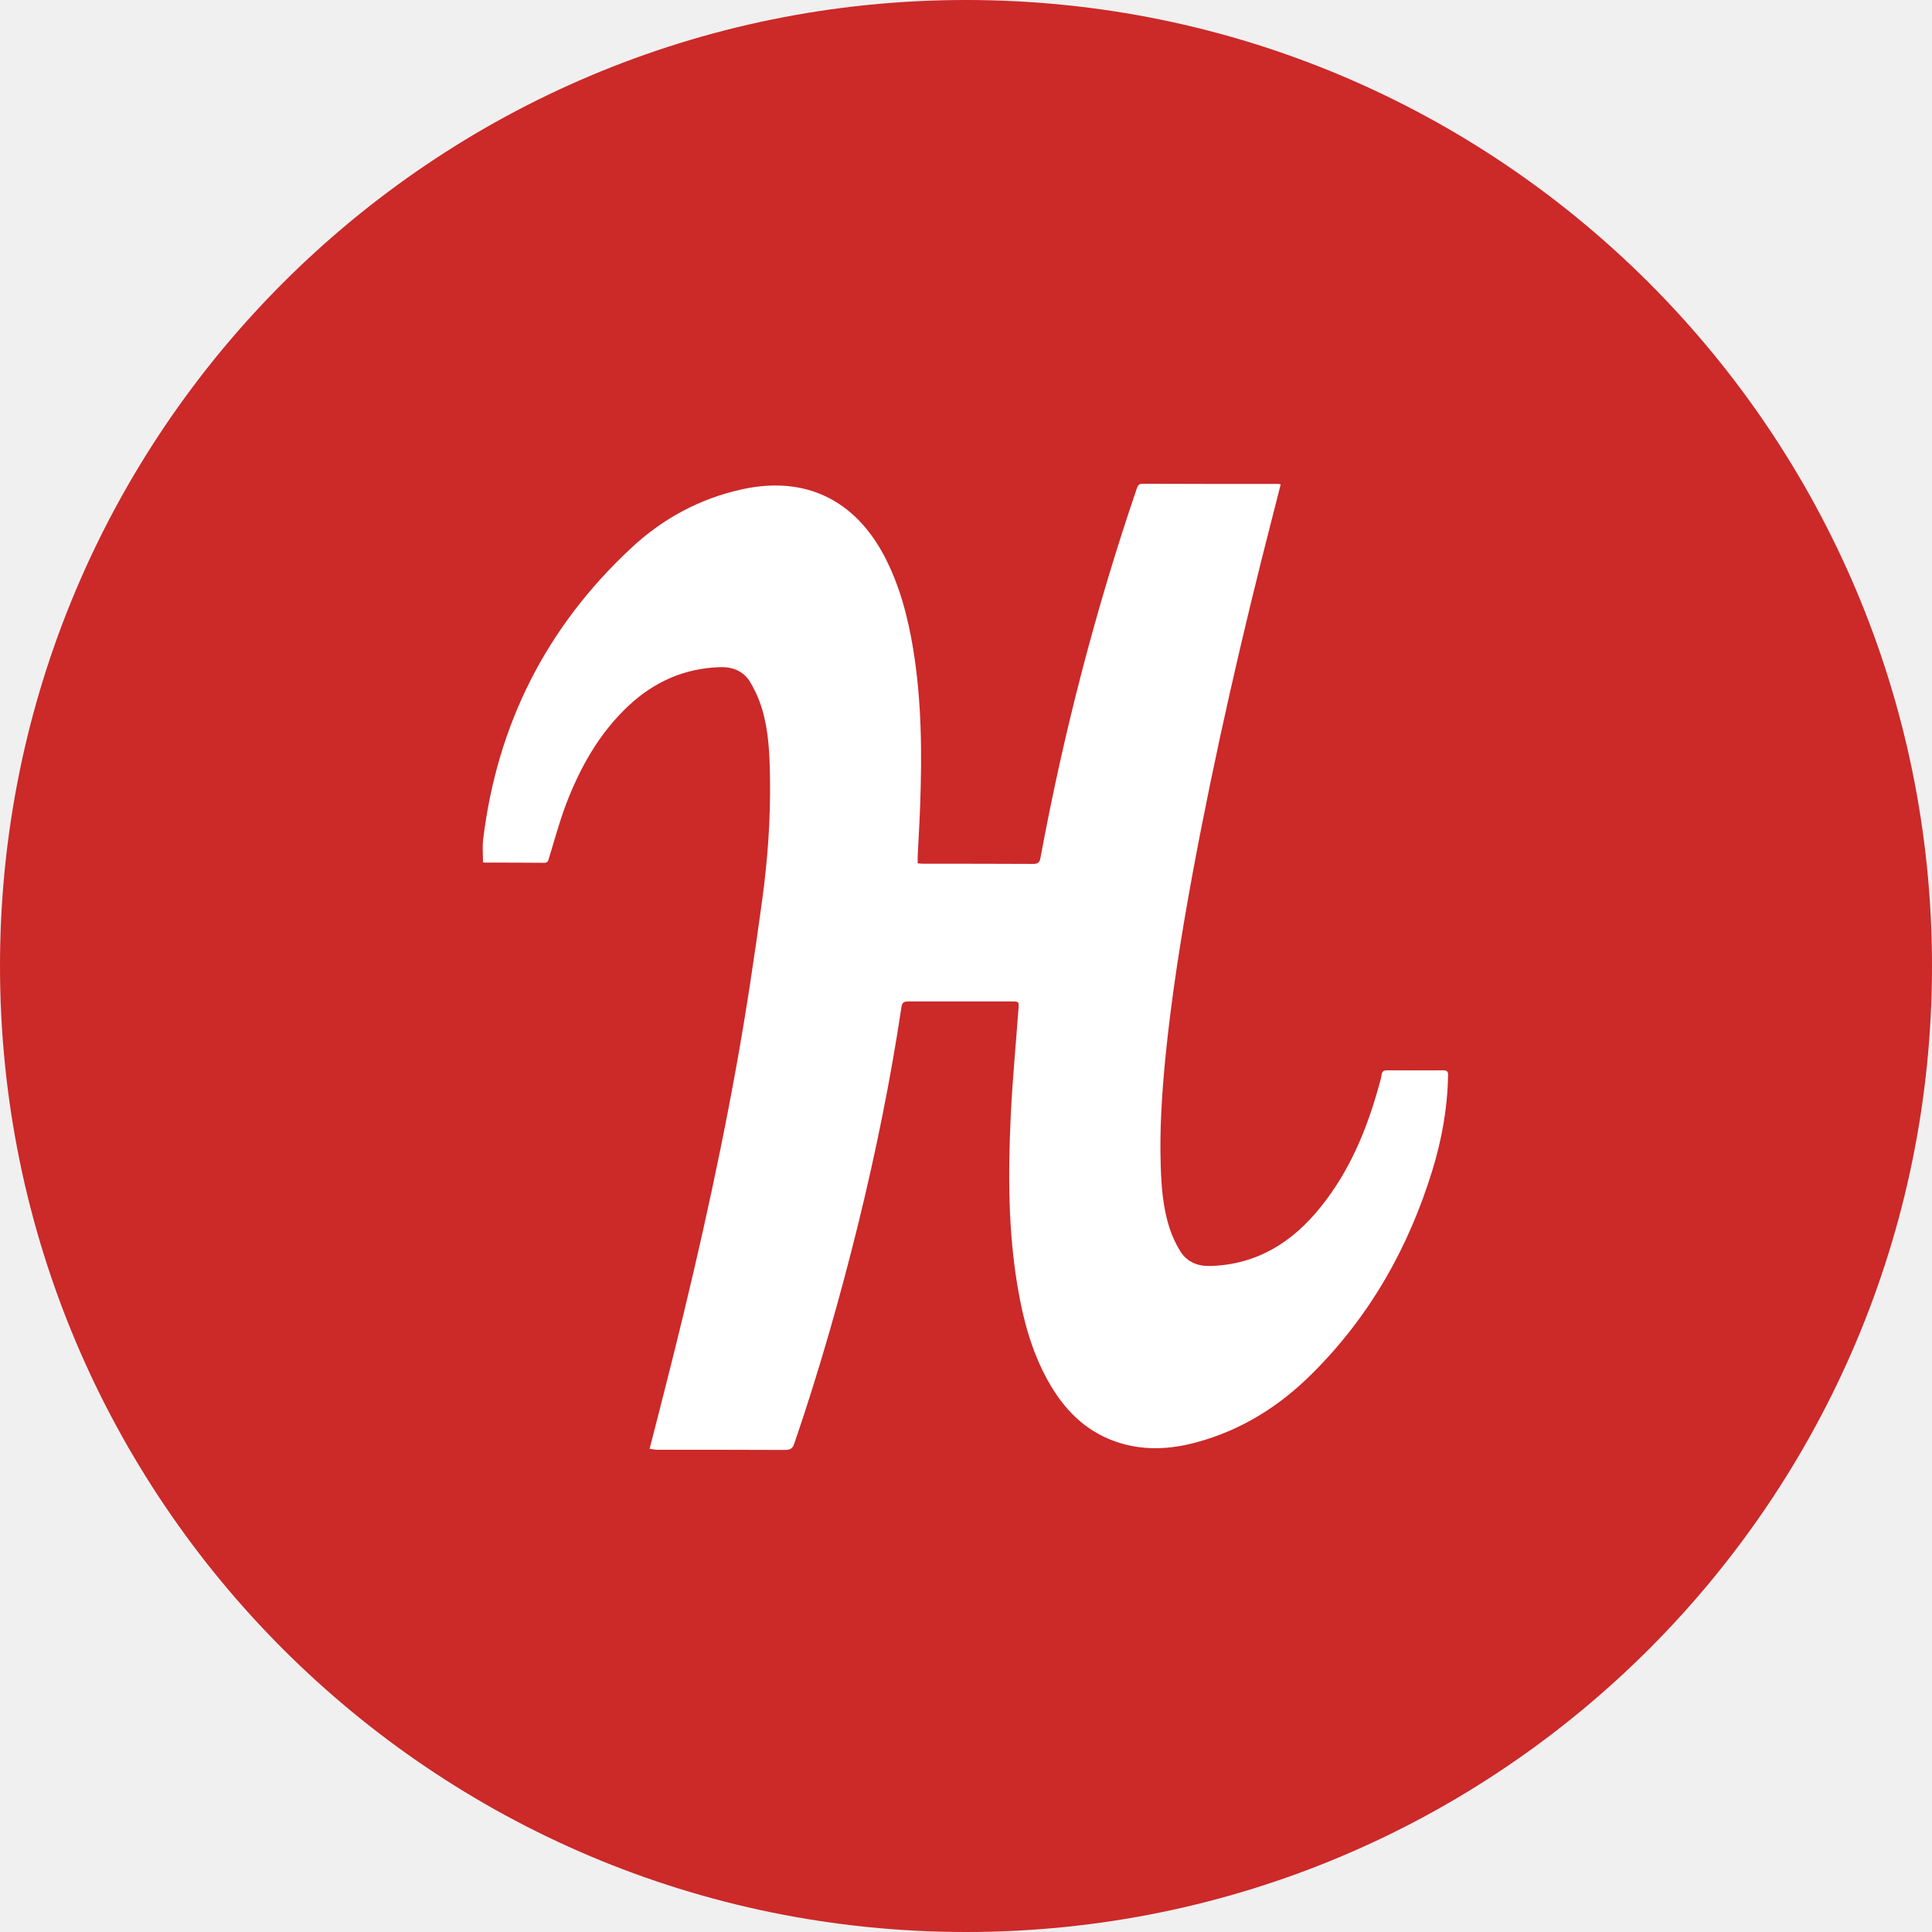
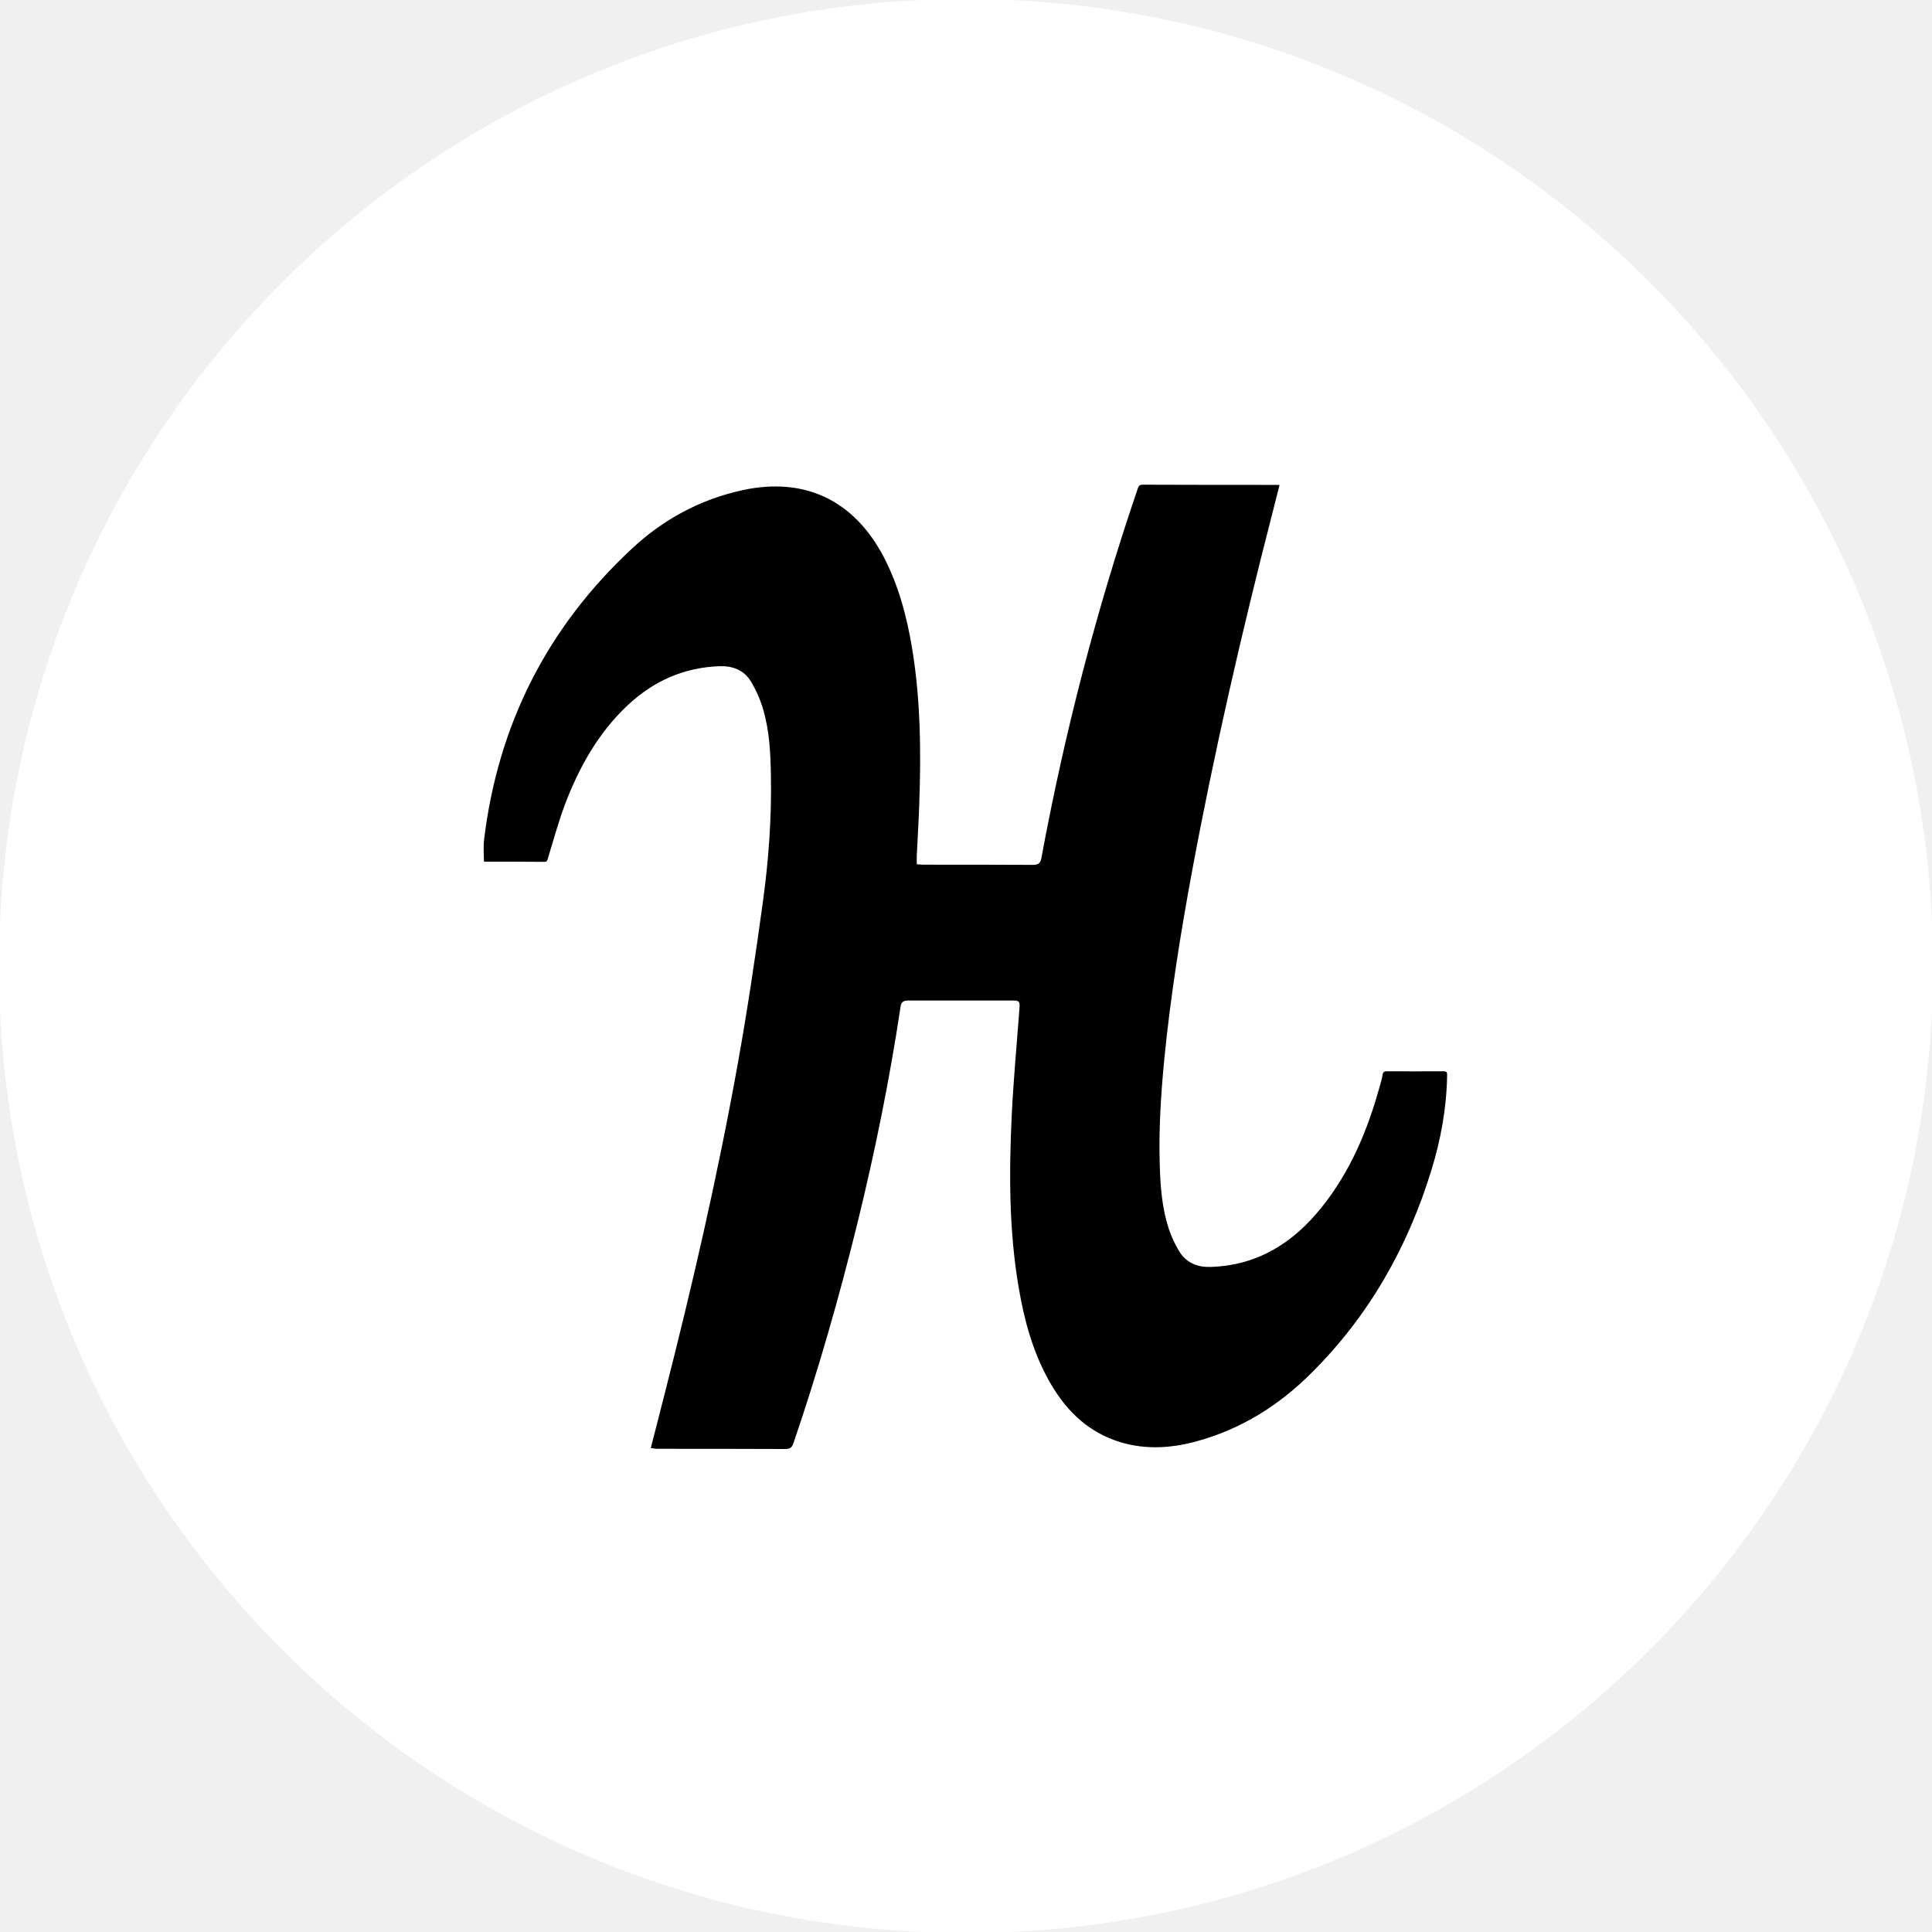
- <svg xmlns="http://www.w3.org/2000/svg" enable-background="new 0 0 1024 1024" viewBox="0 0 1024 1024">
-   <circle cx="512" cy="512" fill="#cc2929" r="512" />
-   <path d="m344.3 767.9c2.6-9.9 4.9-19.2 7.3-28.5 14.8-57.9 28.2-116 38.8-174.9 5.2-28.8 9.5-57.8 13.5-86.9 3-21.9 4.6-44 4.2-66.2-.2-11.9-.7-23.8-4.1-35.3-1.5-5.1-3.7-10.1-6.4-14.6-3.5-5.8-9.2-8.1-16-7.9-18.8.6-34.8 7.7-48.5 20.5-15.5 14.5-25.6 32.6-33.1 52.2-3.5 9.3-6.1 18.9-9 28.4-.4 1.4-.6 2.6-2.5 2.6-10.5-.1-21.1-.1-31.7-.1-.3 0-.5-.2-.8-.2 0-4.1-.4-8.2.1-12.2 7.4-60.9 33.5-112.4 78.2-154.1 16.7-15.7 36.6-26.5 59.2-31.4 33.2-7.2 59.6 5.5 75.4 35.8 8 15.4 12.3 31.9 15.1 48.9 4.5 27.5 4.7 55.2 3.7 82.9-.3 9-.9 17.9-1.3 26.9v3.8c1.2.1 2.2.2 3.3.2 19.3 0 38.6 0 58 .1 2.6 0 3.4-1 3.8-3.4 12.3-66.4 29.2-131.6 51-195.5.5-1.6 1.1-2.6 3.1-2.6 23.9.1 47.8.1 71.7.1.4 0 .7.1 1.5.2l-4.1 16.1c-16.1 62.6-30.6 125.6-42.4 189.1-6.1 33-11.4 66.1-14.7 99.5-1.8 18.7-3 37.4-2.4 56.1.3 11.3 1.2 22.7 4.7 33.5 1.4 4.3 3.4 8.5 5.8 12.4 3.6 5.5 9.1 7.8 15.8 7.6 24.7-.7 43.6-12.6 58.6-31.4 15.1-18.8 24.2-40.5 30.6-63.6.6-2.1 1.3-4.3 1.6-6.5.3-1.7 1.2-2.2 2.8-2.2 10 0 19.9.1 29.9 0 2.2 0 2.6.9 2.5 2.8-.3 17.2-3.3 33.8-8.3 50.1-12.6 41.1-33.2 77.5-63.8 107.9-17.3 17.3-37.6 30-61.4 36.4-14.4 3.9-28.9 4.5-43.2-.6-16.2-5.8-27.2-17.4-35.4-32.1-8.6-15.5-13.1-32.3-16-49.5-5.1-30-5.1-60.2-3.7-90.5.9-19 2.7-37.9 4.1-56.9.3-4.1.3-4.1-3.7-4.1-18.2 0-36.5 0-54.7 0-2.2 0-3.3.5-3.6 2.9-5.8 38.7-13.6 77-22.9 114.9-9.7 39.3-20.8 78.2-33.9 116.5-.9 2.7-2.2 3.4-5 3.4-22.7-.1-45.4-.1-68.2-.1z" fill="#fff" />
+ <svg xmlns="http://www.w3.org/2000/svg" width="800px" height="800px" viewBox="0 0 1024 1024" fill="#ffffff" stroke="#ffffff">
+   <g id="SVGRepo_bgCarrier" stroke-width="0" />
+   <g id="SVGRepo_tracerCarrier" stroke-linecap="round" stroke-linejoin="round" />
+   <g id="SVGRepo_iconCarrier">
+     <circle cx="512" cy="512" r="512" style="fill:#000000fff" />
+     <path d="M344.3 767.9c2.6-9.9 4.9-19.2 7.3-28.5 14.8-57.9 28.2-116 38.8-174.9 5.2-28.8 9.5-57.8 13.5-86.9 3-21.9 4.6-44 4.2-66.2-.2-11.9-.7-23.8-4.1-35.3-1.5-5.1-3.7-10.1-6.4-14.6-3.5-5.8-9.2-8.1-16-7.9-18.8.6-34.8 7.7-48.5 20.5-15.5 14.5-25.6 32.6-33.1 52.2-3.5 9.3-6.1 18.9-9 28.4-.4 1.4-.6 2.6-2.5 2.6-10.5-.1-21.1-.1-31.7-.1-.3 0-.5-.2-.8-.2 0-4.1-.4-8.2.1-12.2 7.4-60.9 33.5-112.4 78.2-154.1 16.7-15.7 36.6-26.5 59.2-31.4 33.2-7.2 59.6 5.5 75.4 35.8 8 15.4 12.3 31.9 15.1 48.9 4.5 27.5 4.7 55.2 3.7 82.9-.3 9-.9 17.9-1.3 26.9v3.8c1.2.1 2.2.2 3.3.2 19.3 0 38.6 0 58 .1 2.6 0 3.4-1 3.8-3.4 12.3-66.4 29.2-131.6 51-195.5.5-1.6 1.1-2.6 3.1-2.6 23.9.1 47.8.1 71.7.1.4 0 .7.1 1.5.2l-4.1 16.1c-16.1 62.6-30.6 125.6-42.4 189.1-6.1 33-11.4 66.1-14.7 99.5-1.8 18.7-3 37.4-2.4 56.1.3 11.3 1.2 22.7 4.7 33.5 1.4 4.3 3.4 8.5 5.8 12.4 3.6 5.5 9.1 7.8 15.8 7.6 24.7-.7 43.6-12.6 58.6-31.4 15.1-18.8 24.2-40.5 30.6-63.6.6-2.1 1.3-4.3 1.6-6.5.3-1.7 1.2-2.2 2.8-2.2 10 0 19.9.1 29.9 0 2.2 0 2.6.9 2.5 2.8-.3 17.2-3.3 33.8-8.3 50.1-12.6 41.1-33.2 77.5-63.8 107.9-17.3 17.3-37.6 30-61.4 36.4-14.4 3.9-28.9 4.5-43.2-.6-16.2-5.8-27.2-17.4-35.4-32.1-8.6-15.5-13.1-32.3-16-49.5-5.1-30-5.1-60.2-3.7-90.5.9-19 2.7-37.9 4.1-56.9.3-4.1.3-4.1-3.7-4.1h-54.7c-2.2 0-3.3.5-3.6 2.9-5.8 38.7-13.6 77-22.9 114.9-9.7 39.3-20.8 78.2-33.9 116.5-.9 2.7-2.2 3.4-5 3.4-22.7-.1-45.4-.1-68.2-.1l-3.5-.5z" style="fill:#000000" />
+   </g>
</svg>
